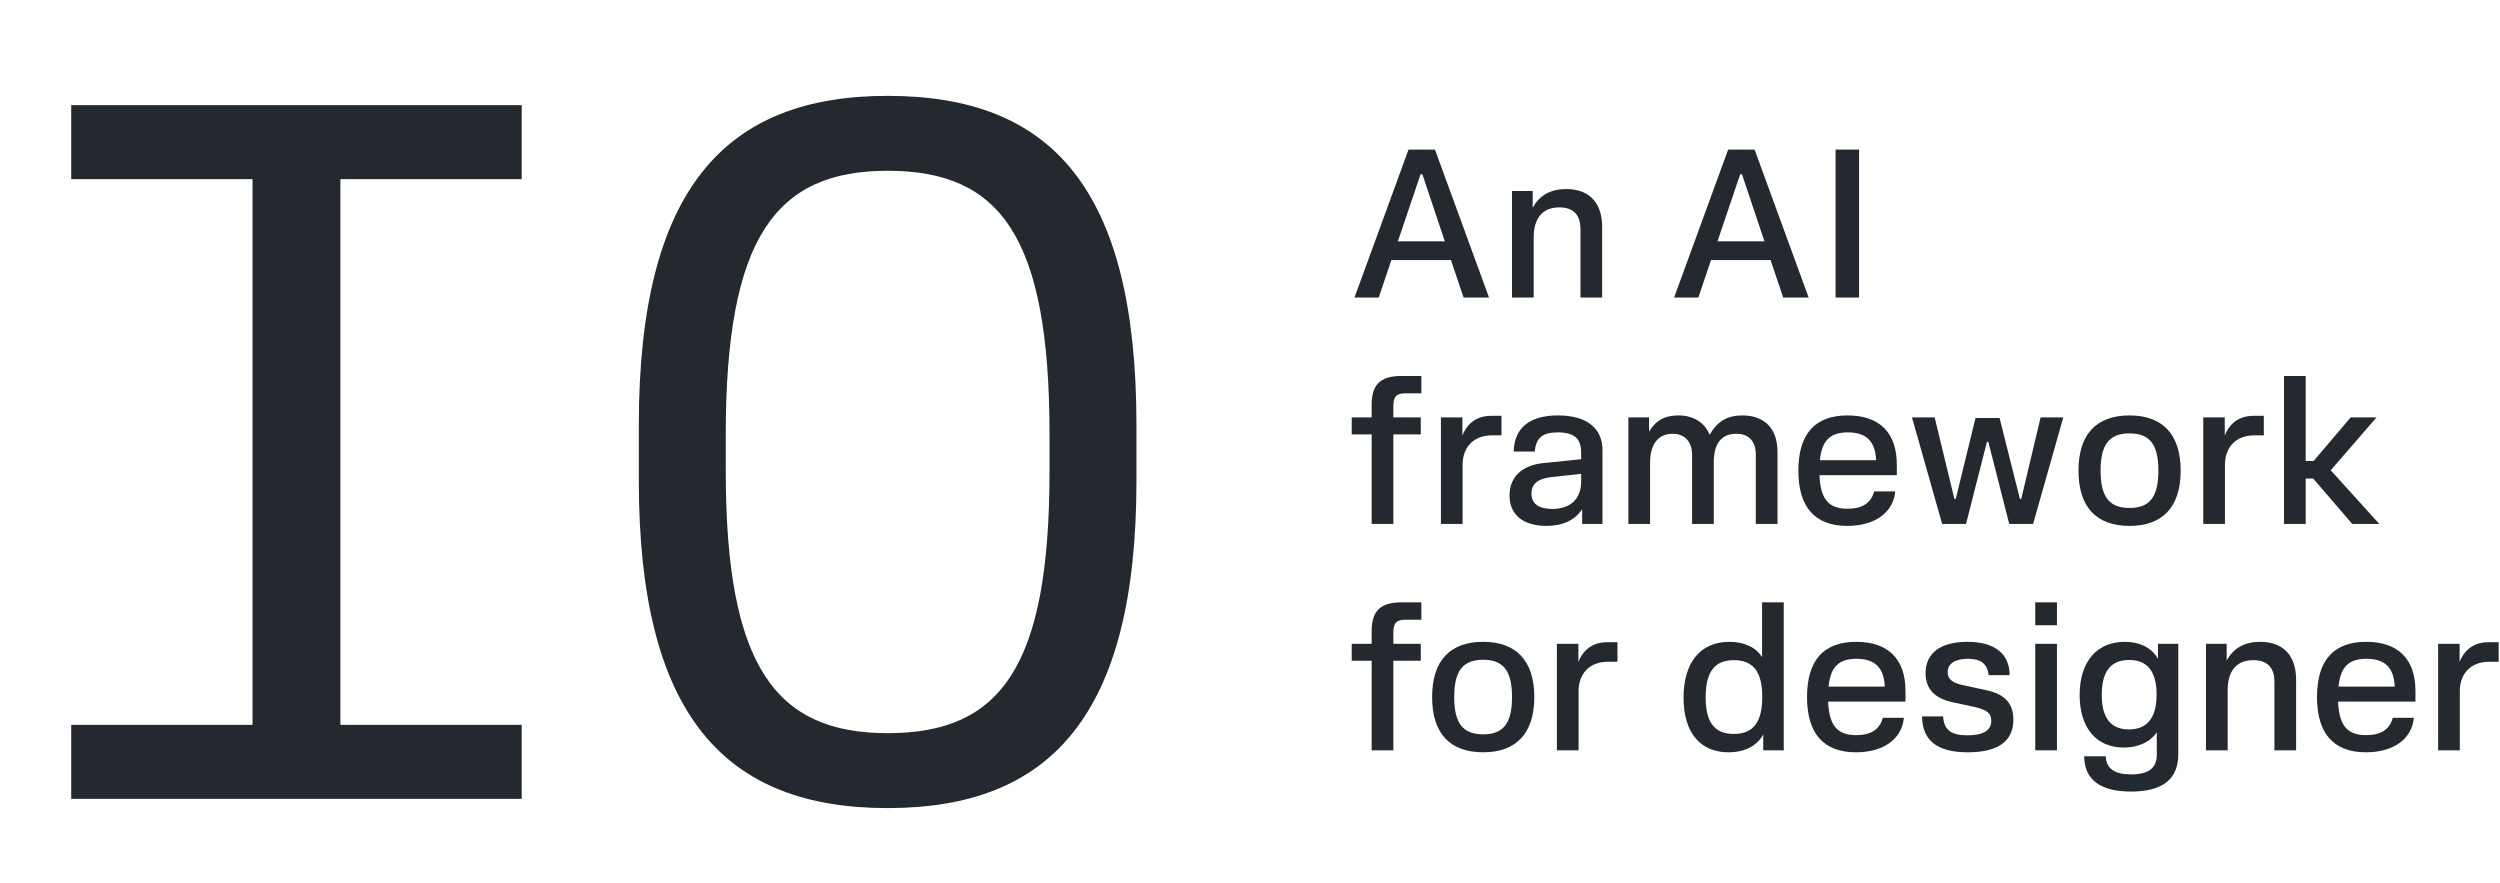
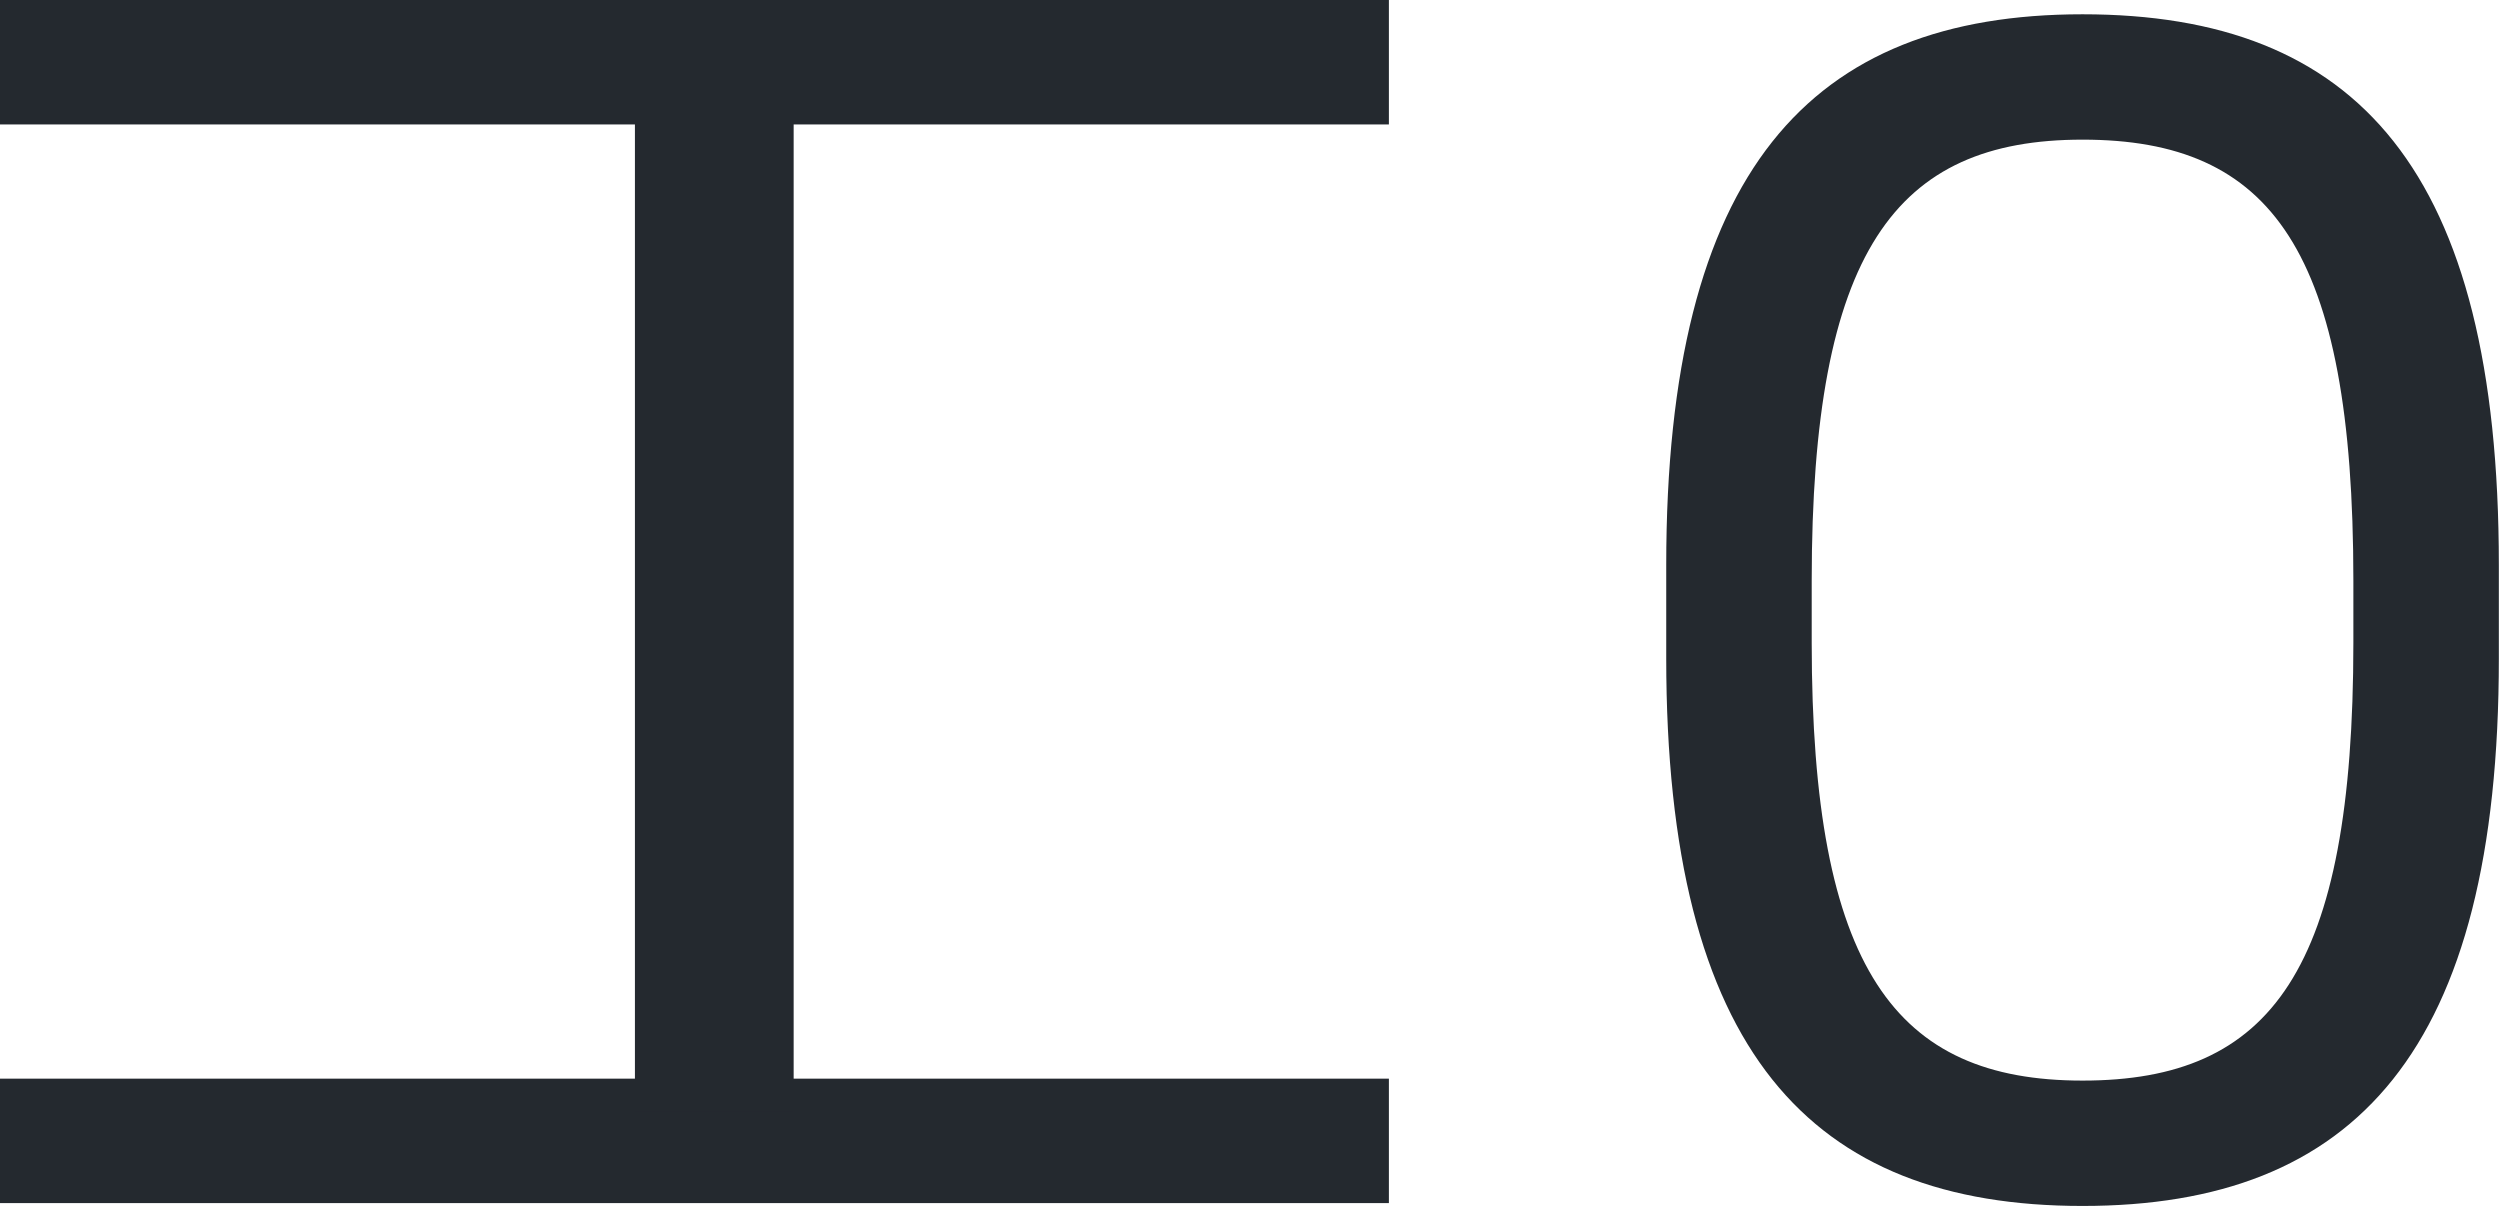
- <svg xmlns="http://www.w3.org/2000/svg" width="773" height="273" viewBox="0 0 773 273" fill="none">
-   <path d="M22.022 247H161.304V224.12H105.248V55.38H161.304V32.5H22.022V55.38H78.078V224.12H22.022V247ZM274.459 226.694C239.853 226.694 224.409 206.102 224.409 145.756V134.316C224.409 73.398 239.853 52.806 274.459 52.806C309.351 52.806 324.509 73.112 324.509 134.316V145.756C324.509 206.388 309.351 226.694 274.459 226.694ZM197.525 148.616C197.525 221.26 224.123 249.86 274.459 249.86C324.795 249.86 351.393 221.26 351.393 148.616V131.456C351.393 58.24 325.081 29.64 274.459 29.64C224.123 29.64 197.525 58.526 197.525 131.456V148.616Z" fill="#24292F" />
-   <path d="M418.806 92H426.309L430.213 80.41H448.635L452.539 92H460.408L443.694 46.25H435.52L418.806 92ZM432.226 74.615L439.241 53.875H439.79L446.744 74.615H432.226Z" fill="#24292F" />
-   <path d="M467.509 92H474.219V73.334C474.219 68.088 476.476 64.123 482.149 64.123C487.029 64.123 488.676 67.051 488.676 70.772V92H495.386V70.162C495.386 62.537 491.238 58.45 484.284 58.45C479.77 58.45 476.11 60.158 473.914 64.245V59.06H467.509V92Z" fill="#24292F" />
-   <path d="M517.633 92H525.136L529.04 80.41H547.462L551.366 92H559.235L542.521 46.25H534.347L517.633 92ZM531.053 74.615L538.068 53.875H538.617L545.571 74.615H531.053Z" fill="#24292F" />
-   <path d="M567.557 92H574.816V46.25H567.557V92Z" fill="#24292F" />
-   <path d="M424.113 125.217V129.06H417.952V134.306H424.113V162H430.823V134.306H439.302V129.06H430.823V125.705C430.823 123.021 431.433 121.618 434.483 121.618H439.485V116.25H433.263C426.431 116.25 424.113 119.3 424.113 125.217Z" fill="#24292F" />
-   <path d="M445.528 162H452.238V143.7C452.238 138.454 455.471 134.611 461.327 134.611H464.255V128.572H461.083C455.715 128.572 453.214 131.927 452.177 134.672V129.06H445.528V162Z" fill="#24292F" />
-   <path d="M478.159 162.61C483.222 162.61 487.065 160.78 489.2 157.425V162H495.483V139.125C495.483 132.293 490.481 128.45 481.697 128.45C472.974 128.45 468.216 132.293 468.033 139.613H474.56C474.926 135.343 476.939 133.696 481.697 133.696C486.699 133.696 488.895 135.587 488.895 139.918V141.992L477.488 143.151C470.656 143.761 466.752 147.421 466.752 153.216C466.752 159.194 471.022 162.61 478.159 162.61ZM473.523 152.606C473.523 149.678 475.475 148.031 479.44 147.543L488.895 146.506V148.885C488.895 154.192 485.662 157.364 479.928 157.364C475.841 157.364 473.523 155.778 473.523 152.606Z" fill="#24292F" />
-   <path d="M542.896 140.65V162H549.606V139.735C549.606 132.537 545.641 128.45 538.687 128.45C534.051 128.45 531.001 130.28 528.622 134.428C527.036 130.585 523.62 128.45 518.923 128.45C514.836 128.45 511.969 129.975 509.895 133.452V129.06H503.49V162H510.2V143.09C510.2 137.417 512.701 134.123 517.154 134.123C520.936 134.123 523.193 136.563 523.193 140.65V162H529.903V142.663C529.964 137.051 532.343 134.123 536.857 134.123C540.761 134.123 542.896 136.441 542.896 140.65Z" fill="#24292F" />
-   <path d="M571.183 162.61C579.662 162.61 585.396 158.523 586.006 151.935H579.479C578.564 155.595 575.697 157.303 571.244 157.303C565.327 157.303 562.887 154.253 562.582 146.933H586.494V143.639C586.494 133.818 581.187 128.45 571.244 128.45C561.118 128.45 556.055 134.245 556.055 145.53C556.055 156.754 561.118 162.61 571.183 162.61ZM562.704 142.297C563.314 136.258 565.815 133.696 571.366 133.696C576.978 133.696 579.845 136.38 580.089 142.297H562.704Z" fill="#24292F" />
-   <path d="M600.516 162H607.897L614.363 136.624H614.79L621.256 162H628.637L637.97 129.06H630.955L624.977 154.253H624.55L618.267 129.243H610.825L604.725 154.253H604.298L598.198 129.06H591.183L600.516 162Z" fill="#24292F" />
-   <path d="M658.469 162.61C668.656 162.61 674.268 156.754 674.268 145.53C674.268 134.306 668.656 128.45 658.469 128.45C648.16 128.45 642.67 134.306 642.67 145.53C642.67 156.754 648.16 162.61 658.469 162.61ZM649.502 145.53C649.502 137.417 652.186 134.001 658.469 134.001C664.691 134.001 667.375 137.417 667.375 145.53C667.375 153.643 664.691 157.059 658.469 157.059C652.186 157.059 649.502 153.643 649.502 145.53Z" fill="#24292F" />
-   <path d="M681.248 162H687.958V143.7C687.958 138.454 691.191 134.611 697.047 134.611H699.975V128.572H696.803C691.435 128.572 688.934 131.927 687.897 134.672V129.06H681.248V162Z" fill="#24292F" />
-   <path d="M727.314 162H735.671L720.665 145.408L734.817 129.06H726.826L715.358 142.541H712.918V116.25H706.208V162H712.918V147.97H715.236L727.314 162Z" fill="#24292F" />
-   <path d="M424.113 195.217V199.06H417.952V204.306H424.113V232H430.823V204.306H439.302V199.06H430.823V195.705C430.823 193.021 431.433 191.618 434.483 191.618H439.485V186.25H433.263C426.431 186.25 424.113 189.3 424.113 195.217Z" fill="#24292F" />
-   <path d="M458.611 232.61C468.798 232.61 474.41 226.754 474.41 215.53C474.41 204.306 468.798 198.45 458.611 198.45C448.302 198.45 442.812 204.306 442.812 215.53C442.812 226.754 448.302 232.61 458.611 232.61ZM449.644 215.53C449.644 207.417 452.328 204.001 458.611 204.001C464.833 204.001 467.517 207.417 467.517 215.53C467.517 223.643 464.833 227.059 458.611 227.059C452.328 227.059 449.644 223.643 449.644 215.53Z" fill="#24292F" />
-   <path d="M481.389 232H488.099V213.7C488.099 208.454 491.332 204.611 497.188 204.611H500.116V198.572H496.944C491.576 198.572 489.075 201.927 488.038 204.672V199.06H481.389V232Z" fill="#24292F" />
-   <path d="M545.195 232H551.539V186.25H544.829V203.208C542.999 200.158 539.278 198.45 534.703 198.45C525.797 198.45 520.551 204.794 520.551 215.713C520.551 226.632 525.797 232.61 534.459 232.61C539.461 232.61 543.365 230.597 545.195 227.059V232ZM527.383 215.652C527.383 207.722 530.189 204.123 536.106 204.123C542.023 204.123 544.89 207.6 544.89 215.53C544.89 223.277 542.084 226.937 536.106 226.937C530.189 226.937 527.383 223.399 527.383 215.652Z" fill="#24292F" />
-   <path d="M573.863 232.61C582.342 232.61 588.076 228.523 588.686 221.935H582.159C581.244 225.595 578.377 227.303 573.924 227.303C568.007 227.303 565.567 224.253 565.262 216.933H589.174V213.639C589.174 203.818 583.867 198.45 573.924 198.45C563.798 198.45 558.735 204.245 558.735 215.53C558.735 226.754 563.798 232.61 573.863 232.61ZM565.384 212.297C565.994 206.258 568.495 203.696 574.046 203.696C579.658 203.696 582.525 206.38 582.769 212.297H565.384Z" fill="#24292F" />
-   <path d="M608.442 232.61C617.775 232.61 622.533 229.194 622.533 222.484C622.533 217.604 619.971 214.676 614.359 213.456L606.795 211.809C603.562 211.077 602.22 209.918 602.22 207.844C602.22 205.221 604.477 203.696 608.503 203.696C612.529 203.696 614.481 205.282 614.908 208.759H621.374C621.374 202.049 616.616 198.45 608.32 198.45C600.024 198.45 595.388 201.927 595.388 208.149C595.388 212.968 598.133 215.896 603.684 217.116L610.699 218.641C614.42 219.495 615.701 220.593 615.701 222.85C615.701 225.839 613.261 227.364 608.32 227.364C603.257 227.364 601.061 225.656 600.817 221.508H594.29C594.412 229.011 598.987 232.61 608.442 232.61Z" fill="#24292F" />
-   <path d="M629.302 232H636.012V199.06H629.302V232ZM629.302 193.326H636.012V186.25H629.302V193.326Z" fill="#24292F" />
-   <path d="M658.948 244.749C668.708 244.749 673.527 240.906 673.527 233.159V199.06H667.244V203.757C665.475 200.402 661.693 198.45 656.996 198.45C648.334 198.45 643.027 204.611 643.027 214.859C643.027 225.046 648.151 231.146 656.691 231.146C661.205 231.146 664.926 229.377 666.878 226.388V233.403C666.878 237.49 664.316 239.442 658.948 239.442C653.824 239.442 651.262 237.673 651.079 233.83H644.43C644.491 241.15 649.493 244.749 658.948 244.749ZM649.859 214.859C649.859 207.6 652.665 204.062 658.338 204.062C664.011 204.062 666.817 207.661 666.817 214.798C666.817 221.874 663.95 225.534 658.277 225.534C652.665 225.534 649.859 221.996 649.859 214.859Z" fill="#24292F" />
-   <path d="M682.082 232H688.792V213.334C688.792 208.088 691.049 204.123 696.722 204.123C701.602 204.123 703.249 207.051 703.249 210.772V232H709.959V210.162C709.959 202.537 705.811 198.45 698.857 198.45C694.343 198.45 690.683 200.158 688.487 204.245V199.06H682.082V232Z" fill="#24292F" />
-   <path d="M731.546 232.61C740.025 232.61 745.759 228.523 746.369 221.935H739.842C738.927 225.595 736.06 227.303 731.607 227.303C725.69 227.303 723.25 224.253 722.945 216.933H746.857V213.639C746.857 203.818 741.55 198.45 731.607 198.45C721.481 198.45 716.418 204.245 716.418 215.53C716.418 226.754 721.481 232.61 731.546 232.61ZM723.067 212.297C723.677 206.258 726.178 203.696 731.729 203.696C737.341 203.696 740.208 206.38 740.452 212.297H723.067Z" fill="#24292F" />
-   <path d="M753.864 232H760.574V213.7C760.574 208.454 763.807 204.611 769.663 204.611H772.591V198.572H769.419C764.051 198.572 761.55 201.927 760.513 204.672V199.06H753.864V232Z" fill="#24292F" />
+ <svg xmlns="http://www.w3.org/2000/svg" width="63" height="31" viewBox="0 0 63 31" fill="none">
+   <path d="M52.48 27.231C47.761 27.231 45.655 24.423 45.655 16.194V14.634C45.655 6.327 47.761 3.519 52.48 3.519C57.238 3.519 59.305 6.288 59.305 14.634V16.194C59.305 24.462 57.238 27.231 52.48 27.231ZM41.989 16.584C41.989 26.49 45.616 30.39 52.48 30.39C59.344 30.39 62.971 26.49 62.971 16.584V14.244C62.971 4.26 59.383 0.36 52.48 0.36C45.616 0.36 41.989 4.299 41.989 14.244V16.584Z" fill="#24292F" />
+   <path d="M0 0H35V3.136H0V0Z" fill="#24292F" />
+   <path d="M0 27.182H35V30.318H0V27.182Z" fill="#24292F" />
+   <path d="M20 3L20 28L16 28L16 3L20 3Z" fill="#24292F" />
</svg>
